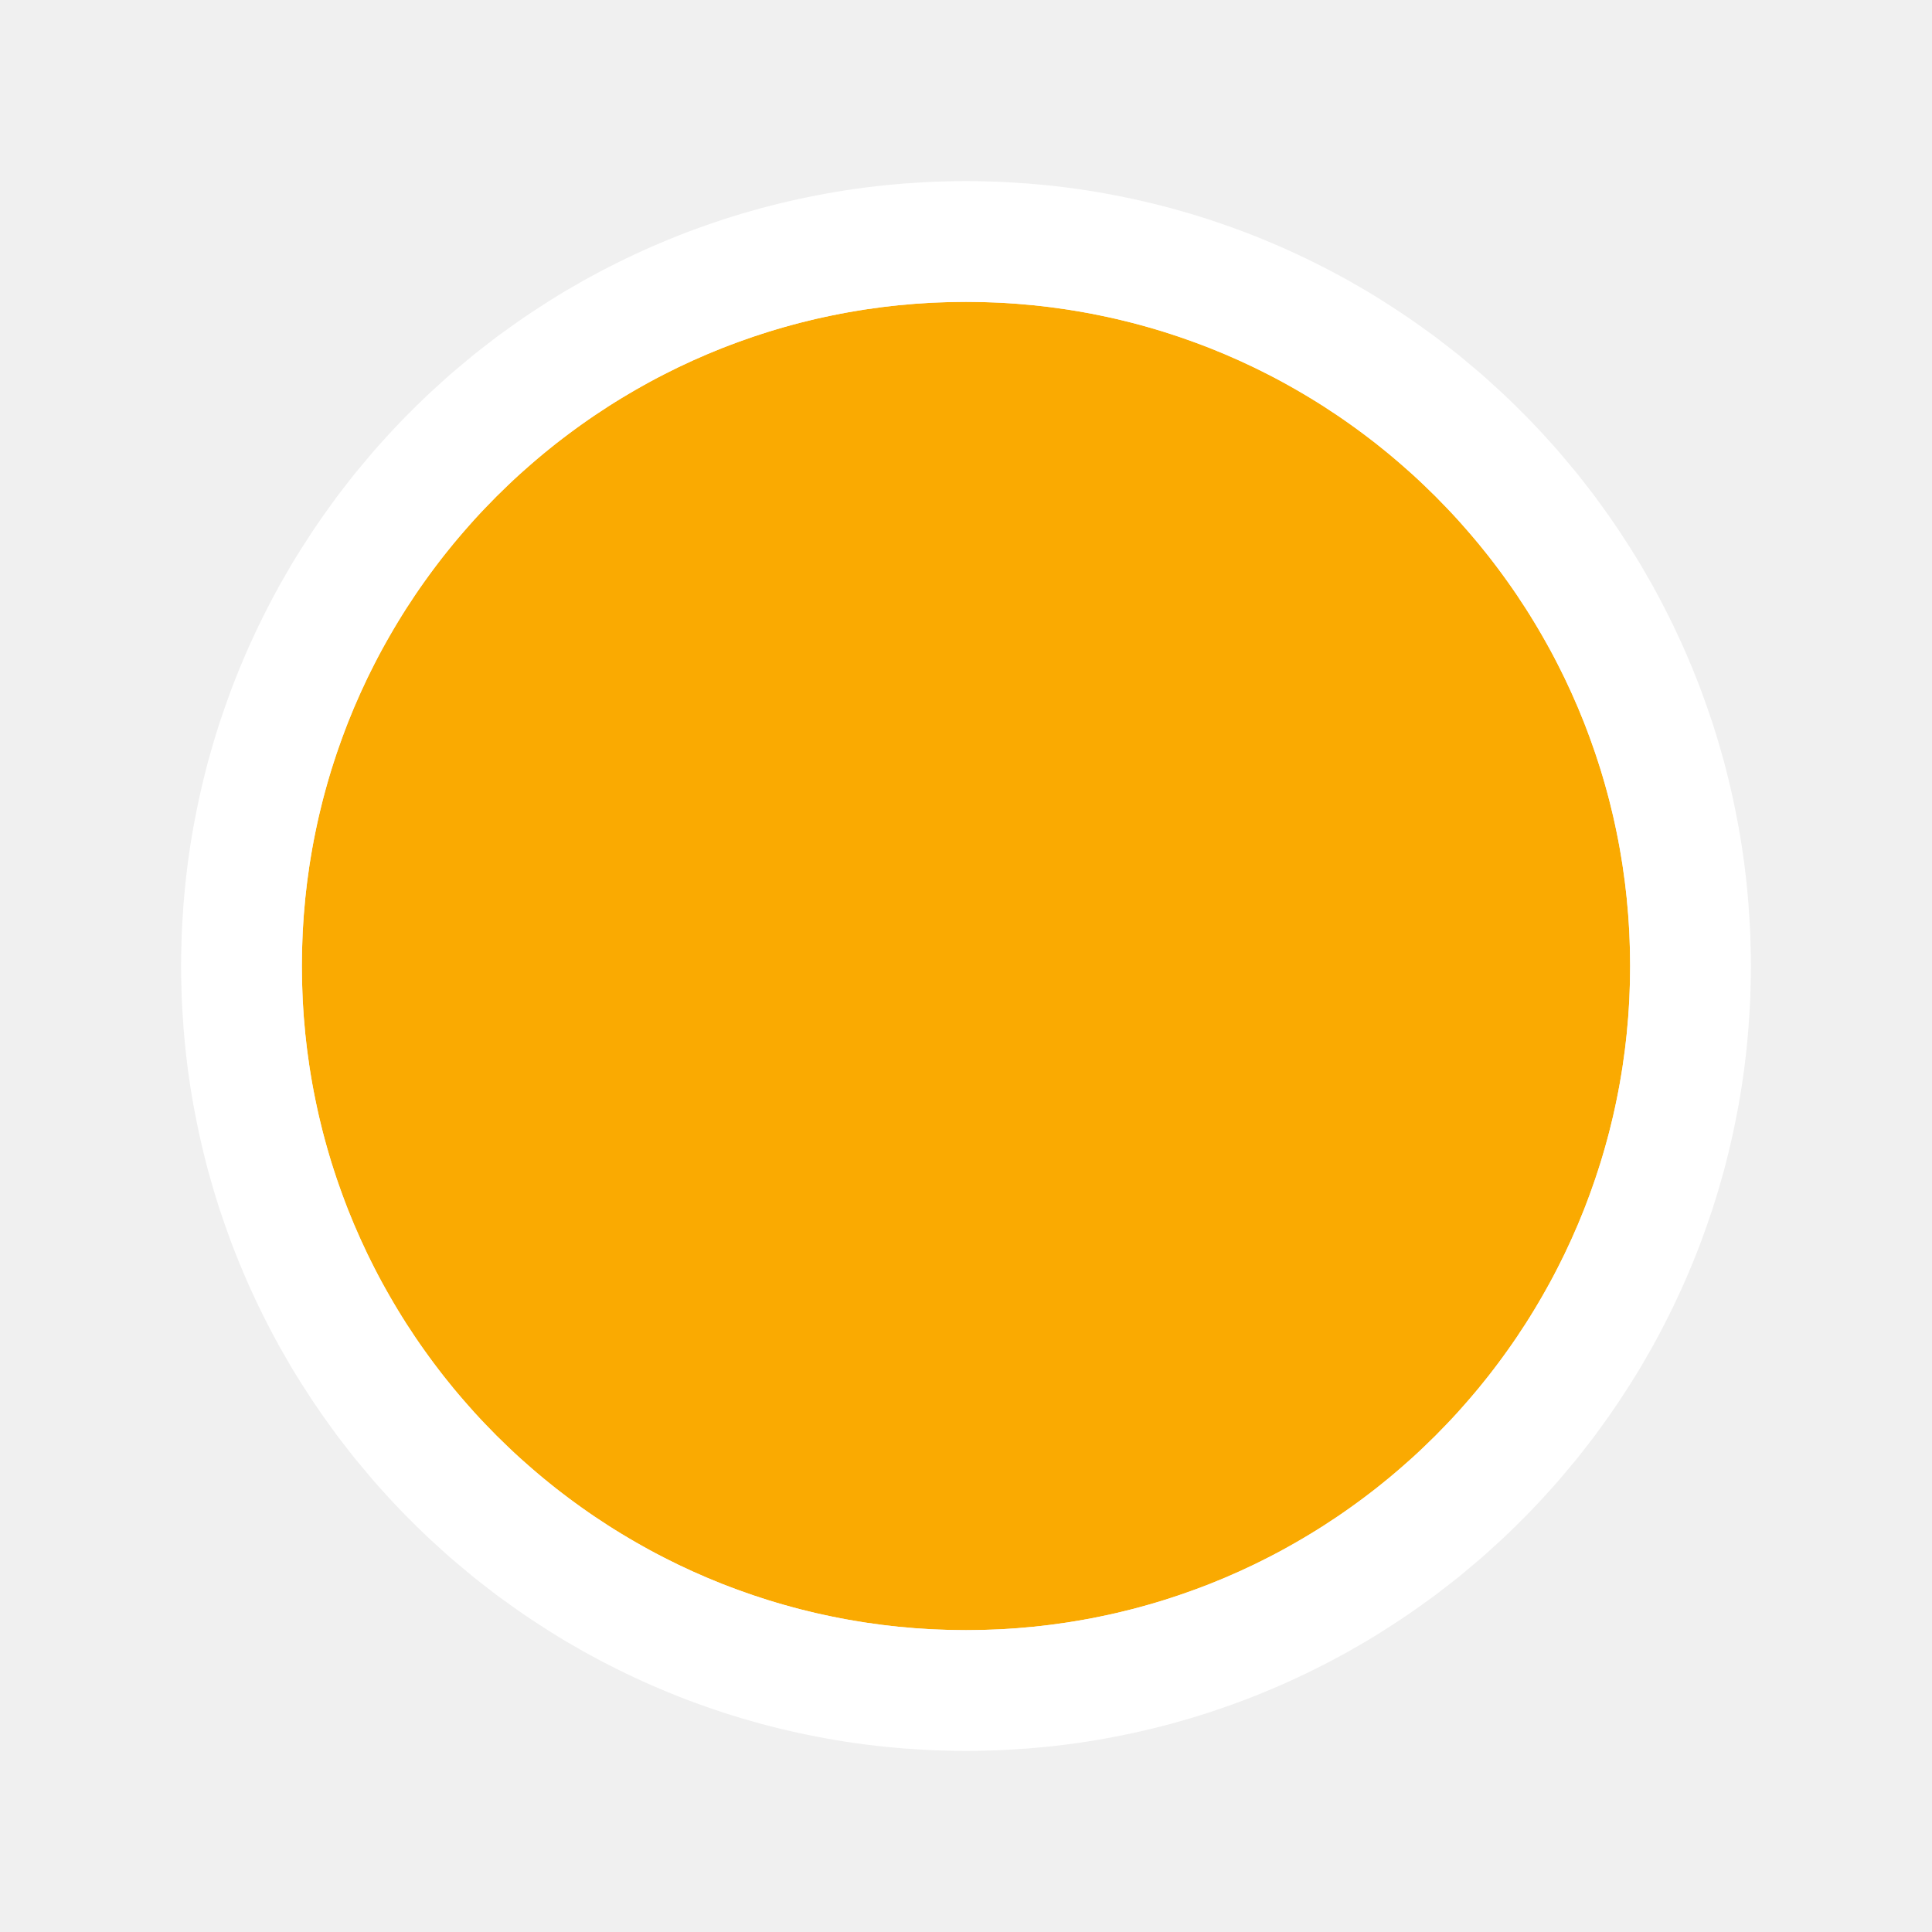
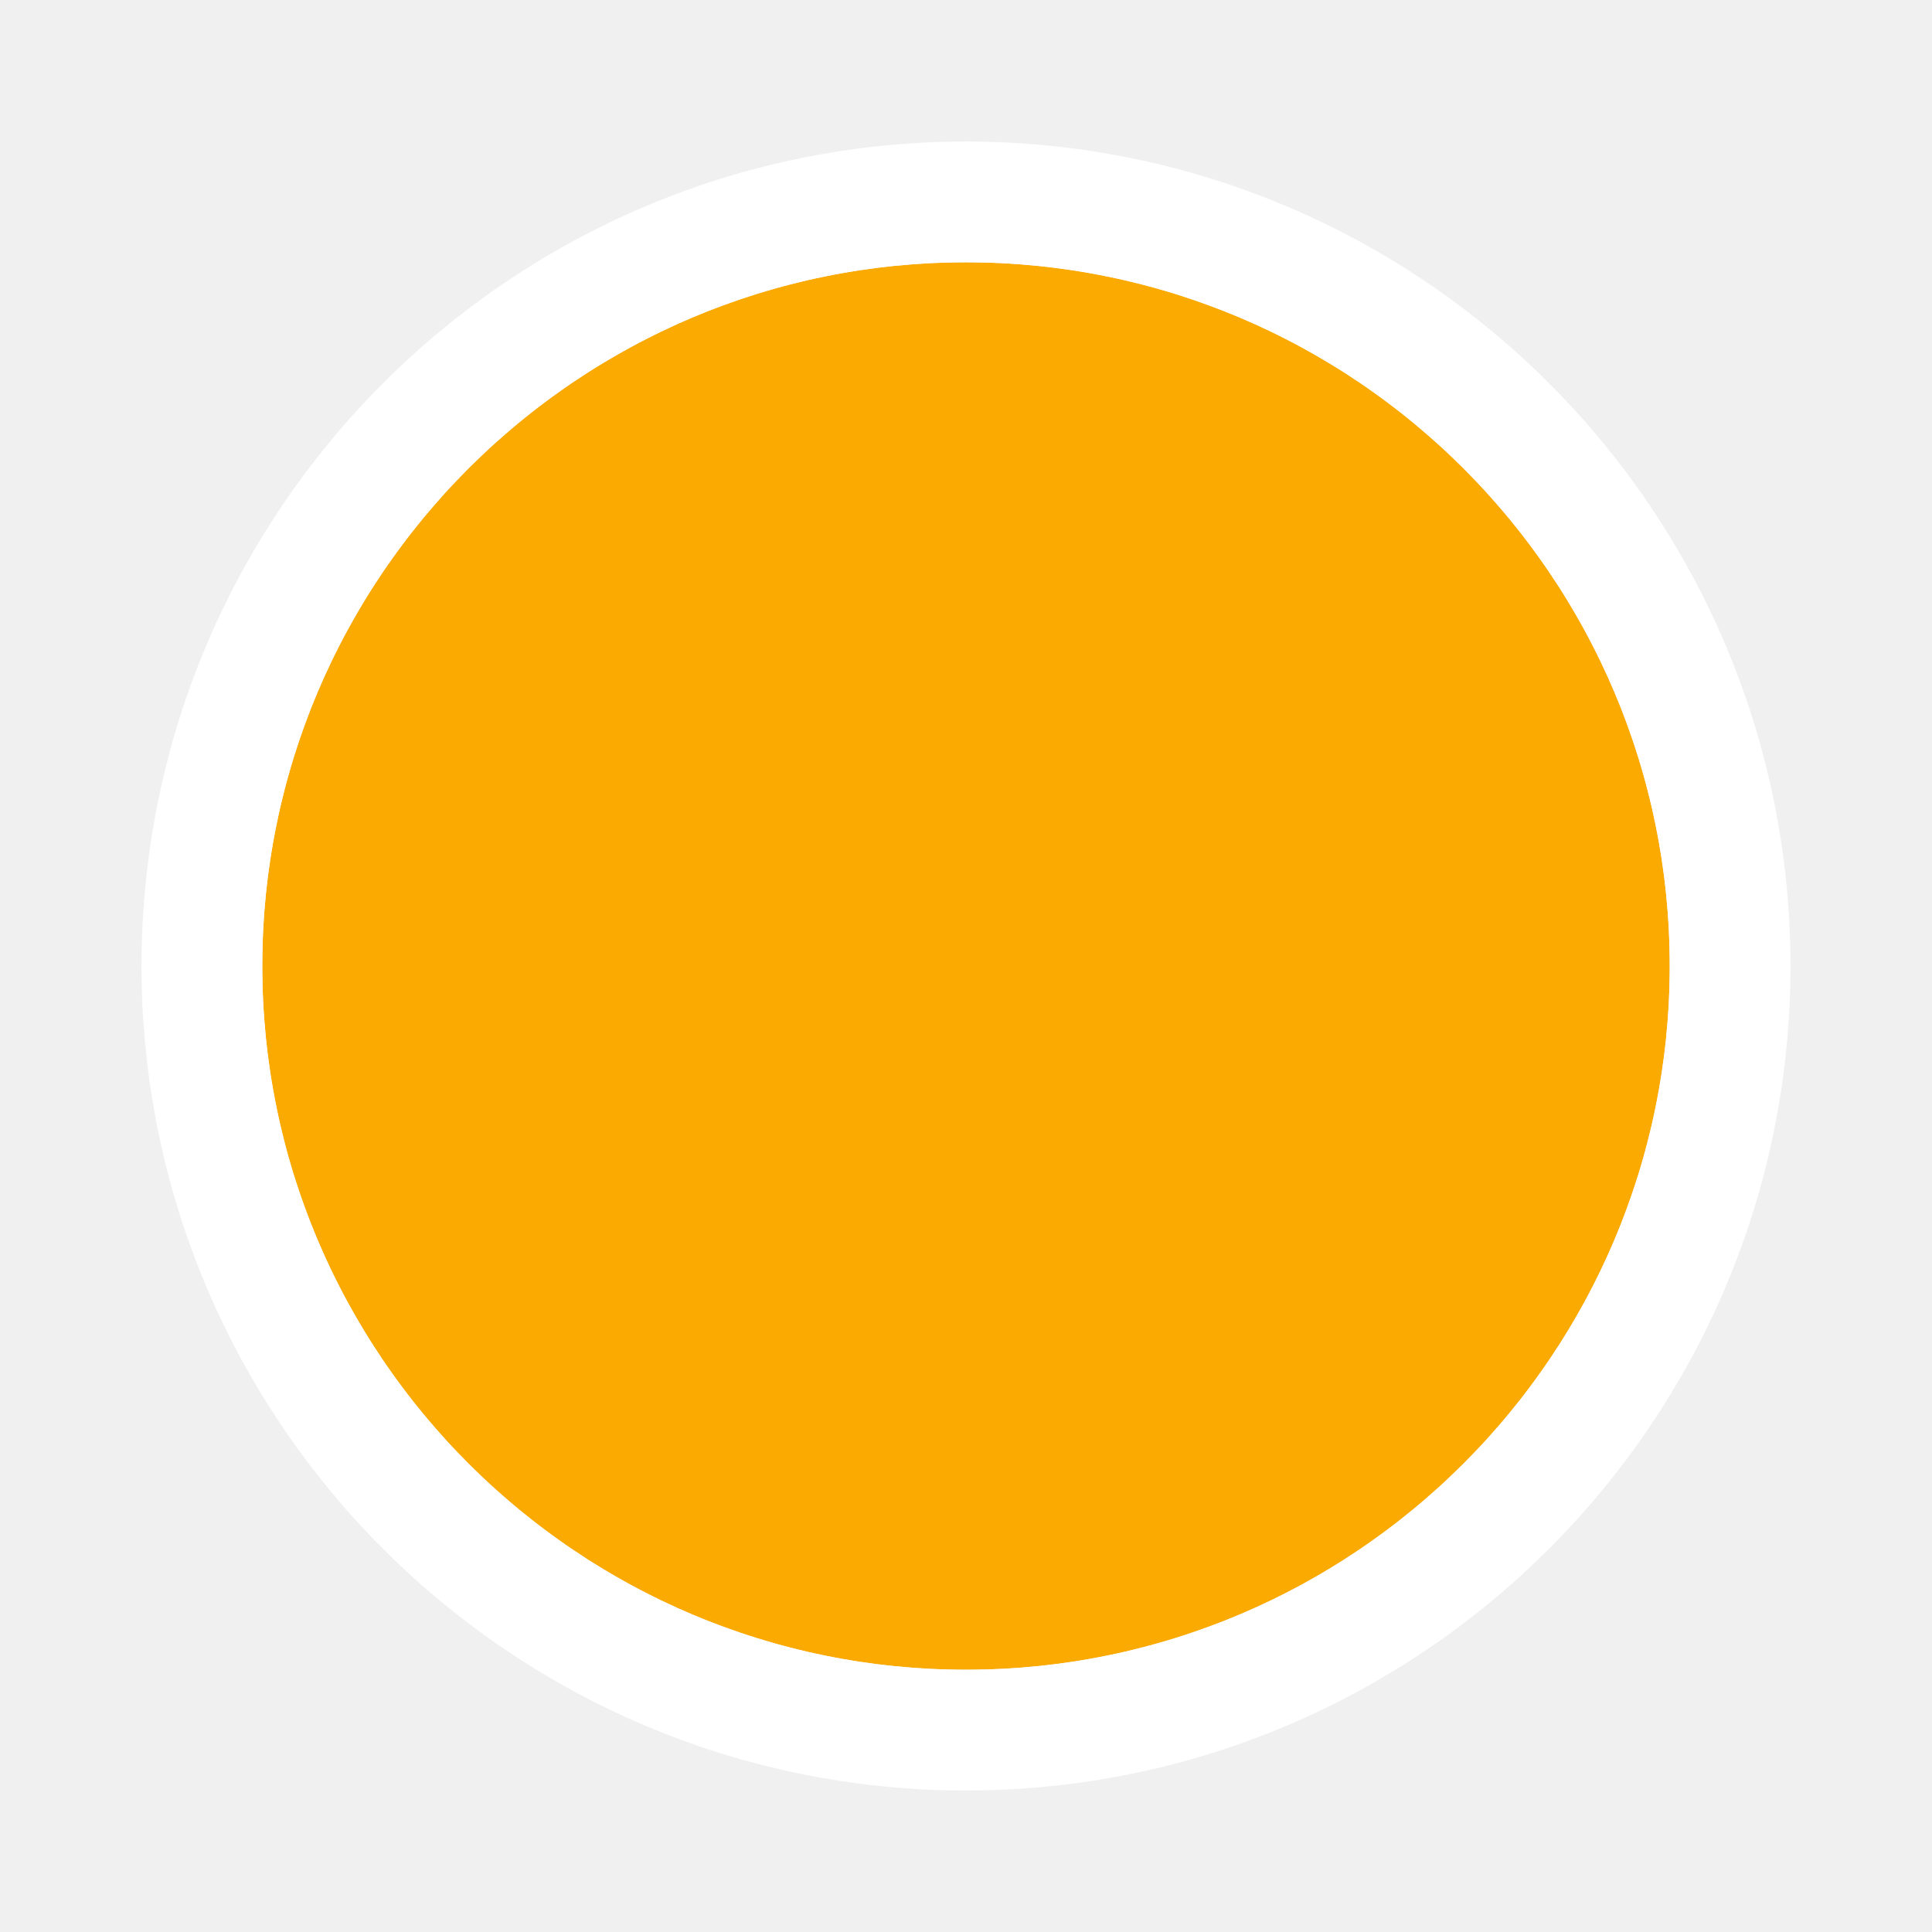
<svg xmlns="http://www.w3.org/2000/svg" width="100%" height="100%" viewBox="0 0 32 32" version="1.1" xml:space="preserve" style="fill-rule:evenodd;clip-rule:evenodd;stroke-linejoin:round;stroke-miterlimit:1.414;">
  <g transform="matrix(1,0,0,1,-72,-251)">
    <g id="ll_linked" transform="matrix(1,0,0,1,72,251)">
      <rect x="0" y="0" width="32" height="32" style="fill:none;" />
-       <g transform="matrix(1.375,0,0,1.375,-6,-389.625)">
+       <g transform="matrix(1.45697,0,0,1.45697,-7.31149,-413.806)">
        <circle cx="16" cy="295" r="8" style="fill:rgb(250,170,1);" />
-         <path d="M16.122,285.546L16.243,285.549L16.364,285.552L16.485,285.558L16.606,285.565L16.726,285.573L16.845,285.583L16.965,285.594L17.083,285.607L17.202,285.621L17.32,285.637L17.438,285.654L17.555,285.673L17.671,285.693L17.788,285.715L17.903,285.738L18.019,285.762L18.133,285.788L18.247,285.815L18.361,285.843L18.474,285.873L18.587,285.905L18.699,285.937L18.81,285.971L18.921,286.006L19.031,286.043L19.141,286.081L19.25,286.12L19.358,286.16L19.466,286.202L19.573,286.245L19.68,286.29L19.786,286.335L19.891,286.382L19.995,286.43L20.099,286.479L20.202,286.53L20.304,286.581L20.406,286.634L20.507,286.688L20.607,286.743L20.706,286.8L20.805,286.857L20.903,286.916L21,286.976L21.096,287.037L21.191,287.099L21.286,287.162L21.38,287.226L21.473,287.292L21.565,287.358L21.657,287.425L21.747,287.494L21.837,287.564L21.926,287.634L22.013,287.706L22.1,287.779L22.187,287.852L22.272,287.927L22.356,288.003L22.44,288.08L22.522,288.157L22.604,288.236L22.684,288.316L22.764,288.396L22.843,288.478L22.92,288.56L22.997,288.644L23.073,288.728L23.148,288.813L23.221,288.9L23.294,288.987L23.366,289.074L23.436,289.163L23.506,289.253L23.575,289.343L23.642,289.435L23.708,289.527L23.774,289.62L23.838,289.714L23.901,289.809L23.963,289.904L24.024,290L24.084,290.097L24.143,290.195L24.2,290.294L24.257,290.393L24.312,290.493L24.366,290.594L24.419,290.696L24.47,290.798L24.521,290.901L24.57,291.005L24.618,291.109L24.665,291.214L24.71,291.32L24.755,291.427L24.798,291.534L24.84,291.642L24.88,291.75L24.919,291.859L24.957,291.969L24.994,292.079L25.029,292.19L25.063,292.301L25.095,292.413L25.127,292.526L25.157,292.639L25.185,292.753L25.212,292.867L25.238,292.981L25.262,293.097L25.285,293.212L25.307,293.329L25.327,293.445L25.346,293.562L25.363,293.68L25.379,293.798L25.393,293.917L25.406,294.035L25.417,294.155L25.427,294.274L25.435,294.394L25.442,294.515L25.448,294.636L25.451,294.757L25.454,294.878L25.455,295L25.454,295.122L25.451,295.243L25.448,295.364L25.442,295.485L25.435,295.606L25.427,295.726L25.417,295.845L25.406,295.965L25.393,296.083L25.379,296.202L25.363,296.32L25.346,296.438L25.327,296.555L25.307,296.671L25.285,296.788L25.262,296.903L25.238,297.019L25.212,297.133L25.185,297.247L25.157,297.361L25.127,297.474L25.095,297.587L25.063,297.699L25.029,297.81L24.994,297.921L24.957,298.031L24.919,298.141L24.88,298.25L24.84,298.358L24.798,298.466L24.755,298.573L24.71,298.68L24.665,298.786L24.618,298.891L24.57,298.995L24.521,299.099L24.47,299.202L24.419,299.304L24.366,299.406L24.312,299.507L24.257,299.607L24.2,299.706L24.143,299.805L24.084,299.903L24.024,300L23.963,300.096L23.901,300.191L23.838,300.286L23.774,300.38L23.708,300.473L23.642,300.565L23.575,300.657L23.506,300.747L23.436,300.837L23.366,300.926L23.294,301.013L23.221,301.1L23.148,301.187L23.073,301.272L22.997,301.356L22.92,301.44L22.843,301.522L22.764,301.604L22.684,301.684L22.604,301.764L22.522,301.843L22.44,301.92L22.356,301.997L22.272,302.073L22.187,302.148L22.1,302.221L22.013,302.294L21.926,302.366L21.837,302.436L21.747,302.506L21.657,302.575L21.565,302.642L21.473,302.708L21.38,302.774L21.286,302.838L21.191,302.901L21.096,302.963L21,303.024L20.903,303.084L20.805,303.143L20.706,303.2L20.607,303.257L20.507,303.312L20.406,303.366L20.304,303.419L20.202,303.47L20.099,303.521L19.995,303.57L19.891,303.618L19.786,303.665L19.68,303.71L19.573,303.755L19.466,303.798L19.358,303.84L19.25,303.88L19.141,303.919L19.031,303.957L18.921,303.994L18.81,304.029L18.699,304.063L18.587,304.095L18.474,304.127L18.361,304.157L18.247,304.185L18.133,304.212L18.019,304.238L17.903,304.262L17.788,304.285L17.671,304.307L17.555,304.327L17.438,304.346L17.32,304.363L17.202,304.379L17.083,304.393L16.965,304.406L16.845,304.417L16.726,304.427L16.606,304.435L16.485,304.442L16.364,304.448L16.243,304.451L16.122,304.454L16,304.455L15.878,304.454L15.757,304.451L15.636,304.448L15.515,304.442L15.394,304.435L15.274,304.427L15.155,304.417L15.035,304.406L14.917,304.393L14.798,304.379L14.68,304.363L14.562,304.346L14.445,304.327L14.329,304.307L14.212,304.285L14.097,304.262L13.981,304.238L13.867,304.212L13.753,304.185L13.639,304.157L13.526,304.127L13.413,304.095L13.301,304.063L13.19,304.029L13.079,303.994L12.969,303.957L12.859,303.919L12.75,303.88L12.642,303.84L12.534,303.798L12.427,303.755L12.32,303.71L12.214,303.665L12.109,303.618L12.005,303.57L11.901,303.521L11.798,303.47L11.696,303.419L11.594,303.366L11.493,303.312L11.393,303.257L11.294,303.2L11.195,303.143L11.097,303.084L11,303.024L10.904,302.963L10.809,302.901L10.714,302.838L10.62,302.774L10.527,302.708L10.435,302.642L10.343,302.575L10.253,302.506L10.163,302.436L10.074,302.366L9.987,302.294L9.9,302.221L9.813,302.148L9.728,302.073L9.644,301.997L9.56,301.92L9.478,301.843L9.396,301.764L9.316,301.684L9.236,301.604L9.157,301.522L9.08,301.44L9.003,301.356L8.927,301.272L8.852,301.187L8.779,301.1L8.706,301.013L8.634,300.926L8.564,300.837L8.494,300.747L8.425,300.657L8.358,300.565L8.292,300.473L8.226,300.38L8.162,300.286L8.099,300.191L8.037,300.096L7.976,300L7.916,299.903L7.857,299.805L7.8,299.706L7.743,299.607L7.688,299.507L7.634,299.406L7.581,299.304L7.53,299.202L7.479,299.099L7.43,298.995L7.382,298.891L7.335,298.786L7.29,298.68L7.245,298.573L7.202,298.466L7.16,298.358L7.12,298.25L7.081,298.141L7.043,298.031L7.006,297.921L6.971,297.81L6.937,297.699L6.905,297.587L6.873,297.474L6.843,297.361L6.815,297.247L6.788,297.133L6.762,297.019L6.738,296.903L6.715,296.788L6.693,296.671L6.673,296.555L6.654,296.438L6.637,296.32L6.621,296.202L6.607,296.083L6.594,295.965L6.583,295.845L6.573,295.726L6.565,295.606L6.558,295.485L6.552,295.364L6.549,295.243L6.546,295.122L6.545,295L6.546,294.878L6.549,294.757L6.552,294.636L6.558,294.515L6.565,294.394L6.573,294.274L6.583,294.155L6.594,294.035L6.607,293.917L6.621,293.798L6.637,293.68L6.654,293.562L6.673,293.445L6.693,293.329L6.715,293.212L6.738,293.097L6.762,292.981L6.788,292.867L6.815,292.753L6.843,292.639L6.873,292.526L6.905,292.413L6.937,292.301L6.971,292.19L7.006,292.079L7.043,291.969L7.081,291.859L7.12,291.75L7.16,291.642L7.202,291.534L7.245,291.427L7.29,291.32L7.335,291.214L7.382,291.109L7.43,291.005L7.479,290.901L7.53,290.798L7.581,290.696L7.634,290.594L7.688,290.493L7.743,290.393L7.8,290.294L7.857,290.195L7.916,290.097L7.976,290L8.037,289.904L8.099,289.809L8.162,289.714L8.226,289.62L8.292,289.527L8.358,289.435L8.425,289.343L8.494,289.253L8.564,289.163L8.634,289.074L8.706,288.987L8.779,288.9L8.852,288.813L8.927,288.728L9.003,288.644L9.08,288.56L9.157,288.478L9.236,288.396L9.316,288.316L9.396,288.236L9.478,288.157L9.56,288.08L9.644,288.003L9.728,287.927L9.813,287.852L9.9,287.779L9.987,287.706L10.074,287.634L10.163,287.564L10.253,287.494L10.343,287.425L10.435,287.358L10.527,287.292L10.62,287.226L10.714,287.162L10.809,287.099L10.904,287.037L11,286.976L11.097,286.916L11.195,286.857L11.294,286.8L11.393,286.743L11.493,286.688L11.594,286.634L11.696,286.581L11.798,286.53L11.901,286.479L12.005,286.43L12.109,286.382L12.214,286.335L12.32,286.29L12.427,286.245L12.534,286.202L12.642,286.16L12.75,286.12L12.859,286.081L12.969,286.043L13.079,286.006L13.19,285.971L13.301,285.937L13.413,285.905L13.526,285.873L13.639,285.843L13.753,285.815L13.867,285.788L13.981,285.762L14.097,285.738L14.212,285.715L14.329,285.693L14.445,285.673L14.562,285.654L14.68,285.637L14.798,285.621L14.917,285.607L15.035,285.594L15.155,285.583L15.274,285.573L15.394,285.565L15.515,285.558L15.636,285.552L15.757,285.549L15.878,285.546L16,285.545L16.122,285.546ZM15.897,287.001L15.794,287.003L15.691,287.006L15.589,287.01L15.487,287.016L15.385,287.023L15.284,287.032L15.183,287.041L15.082,287.052L14.982,287.064L14.882,287.078L14.782,287.092L14.683,287.108L14.585,287.125L14.486,287.143L14.389,287.163L14.291,287.183L14.194,287.205L14.098,287.228L14.002,287.252L13.906,287.277L13.811,287.304L13.716,287.331L13.622,287.36L13.528,287.39L13.435,287.421L13.343,287.453L13.251,287.486L13.159,287.52L13.068,287.555L12.977,287.592L12.887,287.629L12.798,287.668L12.709,287.707L12.621,287.748L12.533,287.789L12.446,287.832L12.359,287.876L12.273,287.92L12.188,287.966L12.103,288.013L12.019,288.061L11.936,288.109L11.853,288.159L11.771,288.209L11.689,288.261L11.609,288.314L11.528,288.367L11.449,288.421L11.37,288.477L11.292,288.533L11.215,288.59L11.138,288.648L11.062,288.707L10.987,288.767L10.912,288.828L10.839,288.889L10.766,288.952L10.694,289.015L10.622,289.079L10.551,289.144L10.482,289.21L10.413,289.277L10.344,289.344L10.277,289.413L10.21,289.482L10.144,289.551L10.079,289.622L10.015,289.694L9.952,289.766L9.889,289.839L9.828,289.912L9.767,289.987L9.707,290.062L9.648,290.138L9.59,290.215L9.533,290.292L9.477,290.37L9.421,290.449L9.367,290.528L9.314,290.609L9.261,290.689L9.209,290.771L9.159,290.853L9.109,290.936L9.061,291.019L9.013,291.103L8.966,291.188L8.92,291.273L8.876,291.359L8.832,291.446L8.789,291.533L8.748,291.621L8.707,291.709L8.668,291.798L8.629,291.887L8.592,291.977L8.555,292.068L8.52,292.159L8.486,292.251L8.453,292.343L8.421,292.435L8.39,292.528L8.36,292.622L8.331,292.716L8.304,292.811L8.277,292.906L8.252,293.002L8.228,293.098L8.205,293.194L8.183,293.291L8.163,293.389L8.143,293.486L8.125,293.585L8.108,293.683L8.092,293.782L8.078,293.882L8.064,293.982L8.052,294.082L8.041,294.183L8.032,294.284L8.023,294.385L8.016,294.487L8.01,294.589L8.006,294.691L8.003,294.794L8.001,294.897L8,295L8.001,295.103L8.003,295.206L8.006,295.309L8.01,295.411L8.016,295.513L8.023,295.615L8.032,295.716L8.041,295.817L8.052,295.918L8.064,296.018L8.078,296.118L8.092,296.218L8.108,296.317L8.125,296.415L8.143,296.514L8.163,296.611L8.183,296.709L8.205,296.806L8.228,296.902L8.252,296.998L8.277,297.094L8.304,297.189L8.331,297.284L8.36,297.378L8.39,297.472L8.421,297.565L8.453,297.657L8.486,297.749L8.52,297.841L8.555,297.932L8.592,298.023L8.629,298.113L8.668,298.202L8.707,298.291L8.748,298.379L8.789,298.467L8.832,298.554L8.876,298.641L8.92,298.727L8.966,298.812L9.013,298.897L9.061,298.981L9.109,299.064L9.159,299.147L9.209,299.229L9.261,299.311L9.314,299.391L9.367,299.472L9.421,299.551L9.477,299.63L9.533,299.708L9.59,299.785L9.648,299.862L9.707,299.938L9.767,300.013L9.828,300.088L9.889,300.161L9.952,300.234L10.015,300.306L10.079,300.378L10.144,300.449L10.21,300.518L10.277,300.587L10.344,300.656L10.413,300.723L10.482,300.79L10.551,300.856L10.622,300.921L10.694,300.985L10.766,301.048L10.839,301.111L10.912,301.172L10.987,301.233L11.062,301.293L11.138,301.352L11.215,301.41L11.292,301.467L11.37,301.523L11.449,301.579L11.528,301.633L11.609,301.686L11.689,301.739L11.771,301.791L11.853,301.841L11.936,301.891L12.019,301.939L12.103,301.987L12.188,302.034L12.273,302.08L12.359,302.124L12.446,302.168L12.533,302.211L12.621,302.252L12.709,302.293L12.798,302.332L12.887,302.371L12.977,302.408L13.068,302.445L13.159,302.48L13.251,302.514L13.343,302.547L13.435,302.579L13.528,302.61L13.622,302.64L13.716,302.669L13.811,302.696L13.906,302.723L14.002,302.748L14.098,302.772L14.194,302.795L14.291,302.817L14.389,302.837L14.486,302.857L14.585,302.875L14.683,302.892L14.782,302.908L14.882,302.922L14.982,302.936L15.082,302.948L15.183,302.959L15.284,302.968L15.385,302.977L15.487,302.984L15.589,302.99L15.691,302.994L15.794,302.997L15.897,302.999L16,303L16.103,302.999L16.206,302.997L16.309,302.994L16.411,302.99L16.513,302.984L16.615,302.977L16.716,302.968L16.817,302.959L16.918,302.948L17.018,302.936L17.118,302.922L17.218,302.908L17.317,302.892L17.415,302.875L17.514,302.857L17.611,302.837L17.709,302.817L17.806,302.795L17.902,302.772L17.998,302.748L18.094,302.723L18.189,302.696L18.284,302.669L18.378,302.64L18.472,302.61L18.565,302.579L18.657,302.547L18.749,302.514L18.841,302.48L18.932,302.445L19.023,302.408L19.113,302.371L19.202,302.332L19.291,302.293L19.379,302.252L19.467,302.211L19.554,302.168L19.641,302.124L19.727,302.08L19.812,302.034L19.897,301.987L19.981,301.939L20.064,301.891L20.147,301.841L20.229,301.791L20.311,301.739L20.391,301.686L20.472,301.633L20.551,301.579L20.63,301.523L20.708,301.467L20.785,301.41L20.862,301.352L20.938,301.293L21.013,301.233L21.088,301.172L21.161,301.111L21.234,301.048L21.306,300.985L21.378,300.921L21.449,300.856L21.518,300.79L21.587,300.723L21.656,300.656L21.723,300.587L21.79,300.518L21.856,300.449L21.921,300.378L21.985,300.306L22.048,300.234L22.111,300.161L22.172,300.088L22.233,300.013L22.293,299.938L22.352,299.862L22.41,299.785L22.467,299.708L22.523,299.63L22.579,299.551L22.633,299.472L22.686,299.391L22.739,299.311L22.791,299.229L22.841,299.147L22.891,299.064L22.939,298.981L22.987,298.897L23.034,298.812L23.08,298.727L23.124,298.641L23.168,298.554L23.211,298.467L23.252,298.379L23.293,298.291L23.332,298.202L23.371,298.113L23.408,298.023L23.445,297.932L23.48,297.841L23.514,297.749L23.547,297.657L23.579,297.565L23.61,297.472L23.64,297.378L23.669,297.284L23.696,297.189L23.723,297.094L23.748,296.998L23.772,296.902L23.795,296.806L23.817,296.709L23.837,296.611L23.857,296.514L23.875,296.415L23.892,296.317L23.908,296.218L23.922,296.118L23.936,296.018L23.948,295.918L23.959,295.817L23.968,295.716L23.977,295.615L23.984,295.513L23.99,295.411L23.994,295.309L23.997,295.206L23.999,295.103L24,295L23.999,294.897L23.997,294.794L23.994,294.691L23.99,294.589L23.984,294.487L23.977,294.385L23.968,294.284L23.959,294.183L23.948,294.082L23.936,293.982L23.922,293.882L23.908,293.782L23.892,293.683L23.875,293.585L23.857,293.486L23.837,293.389L23.817,293.291L23.795,293.194L23.772,293.098L23.748,293.002L23.723,292.906L23.696,292.811L23.669,292.716L23.64,292.622L23.61,292.528L23.579,292.435L23.547,292.343L23.514,292.251L23.48,292.159L23.445,292.068L23.408,291.977L23.371,291.887L23.332,291.798L23.293,291.709L23.252,291.621L23.211,291.533L23.168,291.446L23.124,291.359L23.08,291.273L23.034,291.188L22.987,291.103L22.939,291.019L22.891,290.936L22.841,290.853L22.791,290.771L22.739,290.689L22.686,290.609L22.633,290.528L22.579,290.449L22.523,290.37L22.467,290.292L22.41,290.215L22.352,290.138L22.293,290.062L22.233,289.987L22.172,289.912L22.111,289.839L22.048,289.766L21.985,289.694L21.921,289.622L21.856,289.551L21.79,289.482L21.723,289.413L21.656,289.344L21.587,289.277L21.518,289.21L21.449,289.144L21.378,289.079L21.306,289.015L21.234,288.952L21.161,288.889L21.088,288.828L21.013,288.767L20.938,288.707L20.862,288.648L20.785,288.59L20.708,288.533L20.63,288.477L20.551,288.421L20.472,288.367L20.391,288.314L20.311,288.261L20.229,288.209L20.147,288.159L20.064,288.109L19.981,288.061L19.897,288.013L19.812,287.966L19.727,287.92L19.641,287.876L19.554,287.832L19.467,287.789L19.379,287.748L19.291,287.707L19.202,287.668L19.113,287.629L19.023,287.592L18.932,287.555L18.841,287.52L18.749,287.486L18.657,287.453L18.565,287.421L18.472,287.39L18.378,287.36L18.284,287.331L18.189,287.304L18.094,287.277L17.998,287.252L17.902,287.228L17.806,287.205L17.709,287.183L17.611,287.163L17.514,287.143L17.415,287.125L17.317,287.108L17.218,287.092L17.118,287.078L17.018,287.064L16.918,287.052L16.817,287.041L16.716,287.032L16.615,287.023L16.513,287.016L16.411,287.01L16.309,287.006L16.206,287.003L16.103,287.001L16,287L15.897,287.001Z" style="fill:white;" />
+         <path d="M16.121,285.628L16.241,285.63L16.361,285.634L16.481,285.639L16.6,285.646L16.719,285.655L16.838,285.664L16.956,285.676L17.074,285.688L17.192,285.703L17.309,285.718L17.425,285.735L17.541,285.754L17.657,285.774L17.772,285.795L17.887,285.818L18.001,285.842L18.115,285.868L18.228,285.894L18.341,285.923L18.453,285.952L18.564,285.983L18.675,286.016L18.786,286.049L18.896,286.084L19.005,286.12L19.114,286.158L19.222,286.197L19.329,286.237L19.436,286.278L19.542,286.321L19.648,286.365L19.753,286.41L19.857,286.456L19.96,286.504L20.063,286.553L20.165,286.603L20.267,286.654L20.368,286.707L20.468,286.76L20.567,286.815L20.665,286.871L20.763,286.928L20.86,286.986L20.956,287.045L21.052,287.106L21.146,287.167L21.24,287.23L21.333,287.293L21.426,287.358L21.517,287.424L21.608,287.491L21.697,287.559L21.786,287.628L21.874,287.698L21.961,287.769L22.048,287.841L22.133,287.914L22.218,287.988L22.301,288.063L22.384,288.14L22.466,288.217L22.547,288.295L22.626,288.374L22.705,288.453L22.783,288.534L22.86,288.616L22.937,288.699L23.012,288.782L23.086,288.867L23.159,288.952L23.231,289.039L23.302,289.126L23.372,289.214L23.441,289.303L23.509,289.392L23.576,289.483L23.642,289.574L23.707,289.667L23.77,289.76L23.833,289.854L23.894,289.948L23.955,290.044L24.014,290.14L24.072,290.237L24.129,290.335L24.185,290.433L24.24,290.533L24.294,290.632L24.346,290.733L24.397,290.835L24.447,290.937L24.496,291.04L24.544,291.143L24.59,291.247L24.635,291.352L24.679,291.458L24.722,291.564L24.763,291.671L24.803,291.778L24.842,291.886L24.88,291.995L24.916,292.104L24.951,292.214L24.984,292.325L25.017,292.436L25.048,292.547L25.077,292.659L25.106,292.772L25.132,292.885L25.158,292.999L25.182,293.113L25.205,293.228L25.226,293.343L25.246,293.459L25.265,293.575L25.282,293.691L25.297,293.808L25.312,293.926L25.324,294.044L25.336,294.162L25.345,294.281L25.354,294.4L25.361,294.519L25.366,294.639L25.37,294.759L25.372,294.879L25.373,295L25.372,295.121L25.37,295.241L25.366,295.361L25.361,295.481L25.354,295.6L25.345,295.719L25.336,295.838L25.324,295.956L25.312,296.074L25.297,296.192L25.282,296.309L25.265,296.425L25.246,296.541L25.226,296.657L25.205,296.772L25.182,296.887L25.158,297.001L25.132,297.115L25.106,297.228L25.077,297.341L25.048,297.453L25.017,297.564L24.984,297.675L24.951,297.786L24.916,297.896L24.88,298.005L24.842,298.114L24.803,298.222L24.763,298.329L24.722,298.436L24.679,298.542L24.635,298.648L24.59,298.753L24.544,298.857L24.496,298.96L24.447,299.063L24.397,299.165L24.346,299.267L24.294,299.368L24.24,299.467L24.185,299.567L24.129,299.665L24.072,299.763L24.014,299.86L23.955,299.956L23.894,300.052L23.833,300.146L23.77,300.24L23.707,300.333L23.642,300.426L23.576,300.517L23.509,300.608L23.441,300.697L23.372,300.786L23.302,300.874L23.231,300.961L23.159,301.048L23.086,301.133L23.012,301.218L22.937,301.301L22.86,301.384L22.783,301.466L22.705,301.547L22.626,301.626L22.546,301.705L22.466,301.783L22.384,301.86L22.301,301.937L22.218,302.012L22.133,302.086L22.048,302.159L21.961,302.231L21.874,302.302L21.786,302.372L21.697,302.441L21.608,302.509L21.517,302.576L21.426,302.642L21.333,302.707L21.24,302.77L21.146,302.833L21.052,302.894L20.956,302.955L20.86,303.014L20.763,303.072L20.665,303.129L20.567,303.185L20.468,303.24L20.368,303.293L20.267,303.346L20.165,303.397L20.063,303.447L19.96,303.496L19.857,303.544L19.753,303.59L19.648,303.635L19.542,303.679L19.436,303.722L19.329,303.763L19.222,303.803L19.114,303.842L19.005,303.88L18.896,303.916L18.786,303.951L18.675,303.984L18.564,304.017L18.453,304.048L18.341,304.077L18.228,304.106L18.115,304.132L18.001,304.158L17.887,304.182L17.772,304.205L17.657,304.226L17.541,304.246L17.425,304.265L17.309,304.282L17.192,304.297L17.074,304.312L16.956,304.324L16.838,304.336L16.719,304.345L16.6,304.354L16.481,304.361L16.361,304.366L16.241,304.37L16.121,304.372L16,304.373L15.879,304.372L15.759,304.37L15.639,304.366L15.519,304.361L15.4,304.354L15.281,304.345L15.162,304.336L15.044,304.324L14.926,304.312L14.808,304.297L14.691,304.282L14.575,304.265L14.459,304.246L14.343,304.226L14.228,304.205L14.113,304.182L13.999,304.158L13.885,304.132L13.772,304.106L13.659,304.077L13.547,304.048L13.436,304.017L13.325,303.984L13.214,303.951L13.104,303.916L12.995,303.88L12.886,303.842L12.778,303.803L12.671,303.763L12.564,303.722L12.458,303.679L12.352,303.635L12.247,303.59L12.143,303.544L12.04,303.496L11.937,303.447L11.835,303.397L11.733,303.346L11.632,303.293L11.532,303.24L11.433,303.185L11.335,303.129L11.237,303.072L11.14,303.014L11.044,302.955L10.948,302.894L10.854,302.833L10.76,302.77L10.667,302.707L10.574,302.642L10.483,302.576L10.393,302.509L10.303,302.441L10.214,302.372L10.126,302.302L10.039,302.231L9.952,302.159L9.867,302.086L9.782,302.012L9.699,301.937L9.616,301.86L9.534,301.783L9.454,301.705L9.374,301.626L9.295,301.547L9.217,301.466L9.14,301.384L9.063,301.301L8.988,301.218L8.914,301.133L8.841,301.048L8.769,300.961L8.698,300.874L8.628,300.786L8.559,300.697L8.491,300.608L8.424,300.517L8.358,300.426L8.293,300.333L8.23,300.24L8.167,300.146L8.106,300.052L8.045,299.956L7.986,299.86L7.928,299.763L7.871,299.665L7.815,299.567L7.76,299.468L7.706,299.367L7.654,299.267L7.603,299.165L7.553,299.063L7.504,298.96L7.456,298.857L7.41,298.753L7.365,298.648L7.321,298.542L7.278,298.436L7.237,298.329L7.197,298.222L7.158,298.114L7.12,298.005L7.084,297.896L7.049,297.786L7.016,297.675L6.983,297.564L6.952,297.453L6.923,297.341L6.894,297.228L6.868,297.115L6.842,297.001L6.818,296.887L6.795,296.772L6.774,296.657L6.754,296.541L6.735,296.425L6.718,296.309L6.703,296.192L6.688,296.074L6.676,295.956L6.664,295.838L6.655,295.719L6.646,295.6L6.639,295.481L6.634,295.361L6.63,295.241L6.628,295.121L6.627,295L6.628,294.879L6.63,294.759L6.634,294.639L6.639,294.519L6.646,294.4L6.655,294.281L6.664,294.162L6.676,294.044L6.688,293.926L6.703,293.808L6.718,293.691L6.735,293.575L6.754,293.459L6.774,293.343L6.795,293.228L6.818,293.113L6.842,292.999L6.868,292.885L6.894,292.772L6.923,292.659L6.952,292.547L6.983,292.436L7.016,292.325L7.049,292.214L7.084,292.104L7.12,291.995L7.158,291.886L7.197,291.778L7.237,291.671L7.278,291.564L7.321,291.458L7.365,291.352L7.41,291.247L7.456,291.143L7.504,291.04L7.553,290.937L7.603,290.835L7.654,290.733L7.706,290.633L7.76,290.532L7.815,290.433L7.871,290.335L7.928,290.237L7.986,290.14L8.045,290.044L8.106,289.948L8.167,289.854L8.23,289.76L8.293,289.667L8.358,289.574L8.424,289.483L8.491,289.392L8.559,289.303L8.628,289.214L8.698,289.126L8.769,289.039L8.841,288.952L8.914,288.867L8.988,288.782L9.063,288.699L9.14,288.616L9.217,288.534L9.295,288.453L9.374,288.374L9.453,288.295L9.534,288.217L9.616,288.14L9.699,288.063L9.782,287.988L9.867,287.914L9.952,287.841L10.039,287.769L10.126,287.698L10.214,287.628L10.303,287.559L10.393,287.491L10.483,287.424L10.574,287.358L10.667,287.293L10.76,287.23L10.854,287.167L10.948,287.106L11.044,287.045L11.14,286.986L11.237,286.928L11.335,286.871L11.433,286.815L11.532,286.76L11.632,286.707L11.733,286.654L11.835,286.603L11.937,286.553L12.04,286.504L12.143,286.456L12.247,286.41L12.352,286.365L12.458,286.321L12.564,286.278L12.671,286.237L12.778,286.197L12.886,286.158L12.995,286.12L13.104,286.084L13.214,286.049L13.325,286.016L13.436,285.983L13.547,285.952L13.659,285.923L13.772,285.894L13.885,285.868L13.999,285.842L14.113,285.818L14.228,285.795L14.343,285.774L14.459,285.754L14.575,285.735L14.691,285.718L14.808,285.703L14.926,285.688L15.044,285.676L15.162,285.664L15.281,285.655L15.4,285.646L15.519,285.639L15.639,285.634L15.759,285.63L15.879,285.628L16,285.627L16.121,285.628ZM15.897,287.001L15.794,287.003L15.691,287.006L15.589,287.01L15.487,287.016L15.385,287.023L15.284,287.032L15.183,287.041L15.082,287.052L14.982,287.064L14.882,287.078L14.782,287.092L14.683,287.108L14.585,287.125L14.486,287.143L14.389,287.163L14.291,287.183L14.194,287.205L14.098,287.228L14.002,287.252L13.906,287.277L13.811,287.304L13.716,287.331L13.622,287.36L13.528,287.39L13.435,287.421L13.343,287.453L13.251,287.486L13.159,287.52L13.068,287.555L12.977,287.592L12.887,287.629L12.798,287.668L12.709,287.707L12.621,287.748L12.533,287.789L12.446,287.832L12.359,287.876L12.273,287.92L12.188,287.966L12.103,288.013L12.019,288.061L11.936,288.109L11.853,288.159L11.771,288.209L11.689,288.261L11.609,288.314L11.528,288.367L11.449,288.421L11.37,288.477L11.292,288.533L11.215,288.59L11.138,288.648L11.062,288.707L10.987,288.767L10.912,288.828L10.839,288.889L10.766,288.952L10.694,289.015L10.622,289.079L10.551,289.144L10.482,289.21L10.413,289.277L10.344,289.344L10.277,289.413L10.21,289.482L10.144,289.551L10.079,289.622L10.015,289.694L9.952,289.766L9.889,289.839L9.828,289.912L9.767,289.987L9.707,290.062L9.648,290.138L9.59,290.215L9.533,290.292L9.477,290.37L9.421,290.449L9.367,290.528L9.314,290.609L9.261,290.689L9.209,290.771L9.159,290.853L9.109,290.936L9.061,291.019L9.013,291.103L8.966,291.188L8.92,291.273L8.876,291.359L8.832,291.446L8.789,291.533L8.748,291.621L8.707,291.709L8.668,291.798L8.629,291.887L8.592,291.977L8.555,292.068L8.52,292.159L8.486,292.251L8.453,292.343L8.421,292.435L8.39,292.528L8.36,292.622L8.331,292.716L8.304,292.811L8.277,292.906L8.252,293.002L8.228,293.098L8.205,293.194L8.183,293.291L8.163,293.389L8.143,293.486L8.125,293.585L8.108,293.683L8.092,293.782L8.078,293.882L8.064,293.982L8.052,294.082L8.041,294.183L8.032,294.284L8.023,294.385L8.016,294.487L8.01,294.589L8.006,294.691L8.003,294.794L8.001,294.897L8,295L8.001,295.103L8.003,295.206L8.006,295.309L8.01,295.411L8.016,295.513L8.023,295.615L8.032,295.716L8.041,295.817L8.052,295.918L8.064,296.018L8.078,296.118L8.092,296.218L8.108,296.317L8.125,296.415L8.143,296.514L8.163,296.611L8.183,296.709L8.205,296.806L8.228,296.902L8.252,296.998L8.277,297.094L8.304,297.189L8.331,297.284L8.36,297.378L8.39,297.472L8.421,297.565L8.453,297.657L8.486,297.749L8.52,297.841L8.555,297.932L8.592,298.023L8.629,298.113L8.668,298.202L8.707,298.291L8.748,298.379L8.789,298.467L8.832,298.554L8.876,298.641L8.92,298.727L8.966,298.812L9.013,298.897L9.061,298.981L9.109,299.064L9.159,299.147L9.209,299.229L9.261,299.311L9.314,299.391L9.367,299.472L9.421,299.551L9.477,299.63L9.533,299.708L9.59,299.785L9.648,299.862L9.707,299.938L9.767,300.013L9.828,300.088L9.889,300.161L9.952,300.234L10.015,300.306L10.079,300.378L10.144,300.449L10.21,300.518L10.277,300.587L10.344,300.656L10.413,300.723L10.482,300.79L10.551,300.856L10.622,300.921L10.694,300.985L10.766,301.048L10.839,301.111L10.912,301.172L10.987,301.233L11.062,301.293L11.138,301.352L11.215,301.41L11.292,301.467L11.37,301.523L11.449,301.579L11.528,301.633L11.609,301.686L11.689,301.739L11.771,301.791L11.853,301.841L11.936,301.891L12.019,301.939L12.103,301.987L12.188,302.034L12.273,302.08L12.359,302.124L12.446,302.168L12.533,302.211L12.621,302.252L12.709,302.293L12.798,302.332L12.887,302.371L12.977,302.408L13.068,302.445L13.159,302.48L13.251,302.514L13.343,302.547L13.435,302.579L13.528,302.61L13.622,302.64L13.716,302.669L13.811,302.696L13.906,302.723L14.002,302.748L14.098,302.772L14.194,302.795L14.291,302.817L14.389,302.837L14.486,302.857L14.585,302.875L14.683,302.892L14.782,302.908L14.882,302.922L14.982,302.936L15.082,302.948L15.183,302.959L15.284,302.968L15.385,302.977L15.487,302.984L15.589,302.99L15.691,302.994L15.794,302.997L15.897,302.999L16,303L16.103,302.999L16.206,302.997L16.309,302.994L16.411,302.99L16.513,302.984L16.615,302.977L16.716,302.968L16.817,302.959L16.918,302.948L17.018,302.936L17.118,302.922L17.218,302.908L17.317,302.892L17.415,302.875L17.514,302.857L17.611,302.837L17.709,302.817L17.806,302.795L17.902,302.772L17.998,302.748L18.094,302.723L18.189,302.696L18.284,302.669L18.378,302.64L18.472,302.61L18.565,302.579L18.657,302.547L18.749,302.514L18.841,302.48L18.932,302.445L19.023,302.408L19.113,302.371L19.202,302.332L19.291,302.293L19.379,302.252L19.467,302.211L19.554,302.168L19.641,302.124L19.727,302.08L19.812,302.034L19.897,301.987L19.981,301.939L20.064,301.891L20.147,301.841L20.229,301.791L20.311,301.739L20.391,301.686L20.472,301.633L20.551,301.579L20.63,301.523L20.708,301.467L20.785,301.41L20.862,301.352L20.938,301.293L21.013,301.233L21.088,301.172L21.161,301.111L21.234,301.048L21.306,300.985L21.378,300.921L21.449,300.856L21.518,300.79L21.587,300.723L21.656,300.656L21.723,300.587L21.79,300.518L21.856,300.449L21.921,300.378L21.985,300.306L22.048,300.234L22.111,300.161L22.172,300.088L22.233,300.013L22.293,299.938L22.352,299.862L22.41,299.785L22.467,299.708L22.523,299.63L22.579,299.551L22.633,299.472L22.686,299.391L22.739,299.311L22.791,299.229L22.841,299.147L22.891,299.064L22.939,298.981L22.987,298.897L23.034,298.812L23.08,298.727L23.124,298.641L23.168,298.554L23.211,298.467L23.252,298.379L23.293,298.291L23.332,298.202L23.371,298.113L23.408,298.023L23.445,297.932L23.48,297.841L23.514,297.749L23.547,297.657L23.579,297.565L23.61,297.472L23.64,297.378L23.669,297.284L23.696,297.189L23.723,297.094L23.748,296.998L23.772,296.902L23.795,296.806L23.817,296.709L23.837,296.611L23.857,296.514L23.875,296.415L23.892,296.317L23.908,296.218L23.922,296.118L23.936,296.018L23.948,295.918L23.959,295.817L23.968,295.716L23.977,295.615L23.984,295.513L23.99,295.411L23.994,295.309L23.997,295.206L23.999,295.103L24,295L23.999,294.897L23.997,294.794L23.994,294.691L23.99,294.589L23.984,294.487L23.977,294.385L23.968,294.284L23.959,294.183L23.948,294.082L23.936,293.982L23.922,293.882L23.908,293.782L23.892,293.683L23.875,293.585L23.857,293.486L23.837,293.389L23.817,293.291L23.795,293.194L23.772,293.098L23.748,293.002L23.723,292.906L23.696,292.811L23.669,292.716L23.64,292.622L23.61,292.528L23.579,292.435L23.547,292.343L23.514,292.251L23.48,292.159L23.445,292.068L23.408,291.977L23.371,291.887L23.332,291.798L23.293,291.709L23.252,291.621L23.211,291.533L23.168,291.446L23.124,291.359L23.08,291.273L23.034,291.188L22.987,291.103L22.939,291.019L22.891,290.936L22.841,290.853L22.791,290.771L22.739,290.689L22.686,290.609L22.633,290.528L22.579,290.449L22.523,290.37L22.467,290.292L22.41,290.215L22.352,290.138L22.293,290.062L22.233,289.987L22.172,289.912L22.111,289.839L22.048,289.766L21.985,289.694L21.921,289.622L21.856,289.551L21.79,289.482L21.723,289.413L21.656,289.344L21.587,289.277L21.518,289.21L21.449,289.144L21.378,289.079L21.306,289.015L21.234,288.952L21.161,288.889L21.088,288.828L21.013,288.767L20.938,288.707L20.862,288.648L20.785,288.59L20.708,288.533L20.63,288.477L20.551,288.421L20.472,288.367L20.391,288.314L20.311,288.261L20.229,288.209L20.147,288.159L20.064,288.109L19.981,288.061L19.897,288.013L19.812,287.966L19.727,287.92L19.641,287.876L19.554,287.832L19.467,287.789L19.379,287.748L19.291,287.707L19.202,287.668L19.113,287.629L19.023,287.592L18.932,287.555L18.841,287.52L18.749,287.486L18.657,287.453L18.565,287.421L18.472,287.39L18.378,287.36L18.284,287.331L18.189,287.304L18.094,287.277L17.998,287.252L17.902,287.228L17.806,287.205L17.709,287.183L17.611,287.163L17.514,287.143L17.415,287.125L17.317,287.108L17.218,287.092L17.118,287.078L17.018,287.064L16.918,287.052L16.817,287.041L16.716,287.032L16.615,287.023L16.513,287.016L16.411,287.01L16.309,287.006L16.206,287.003L16.103,287.001L16,287L15.897,287.001Z" style="fill:white;" />
      </g>
    </g>
  </g>
</svg>
